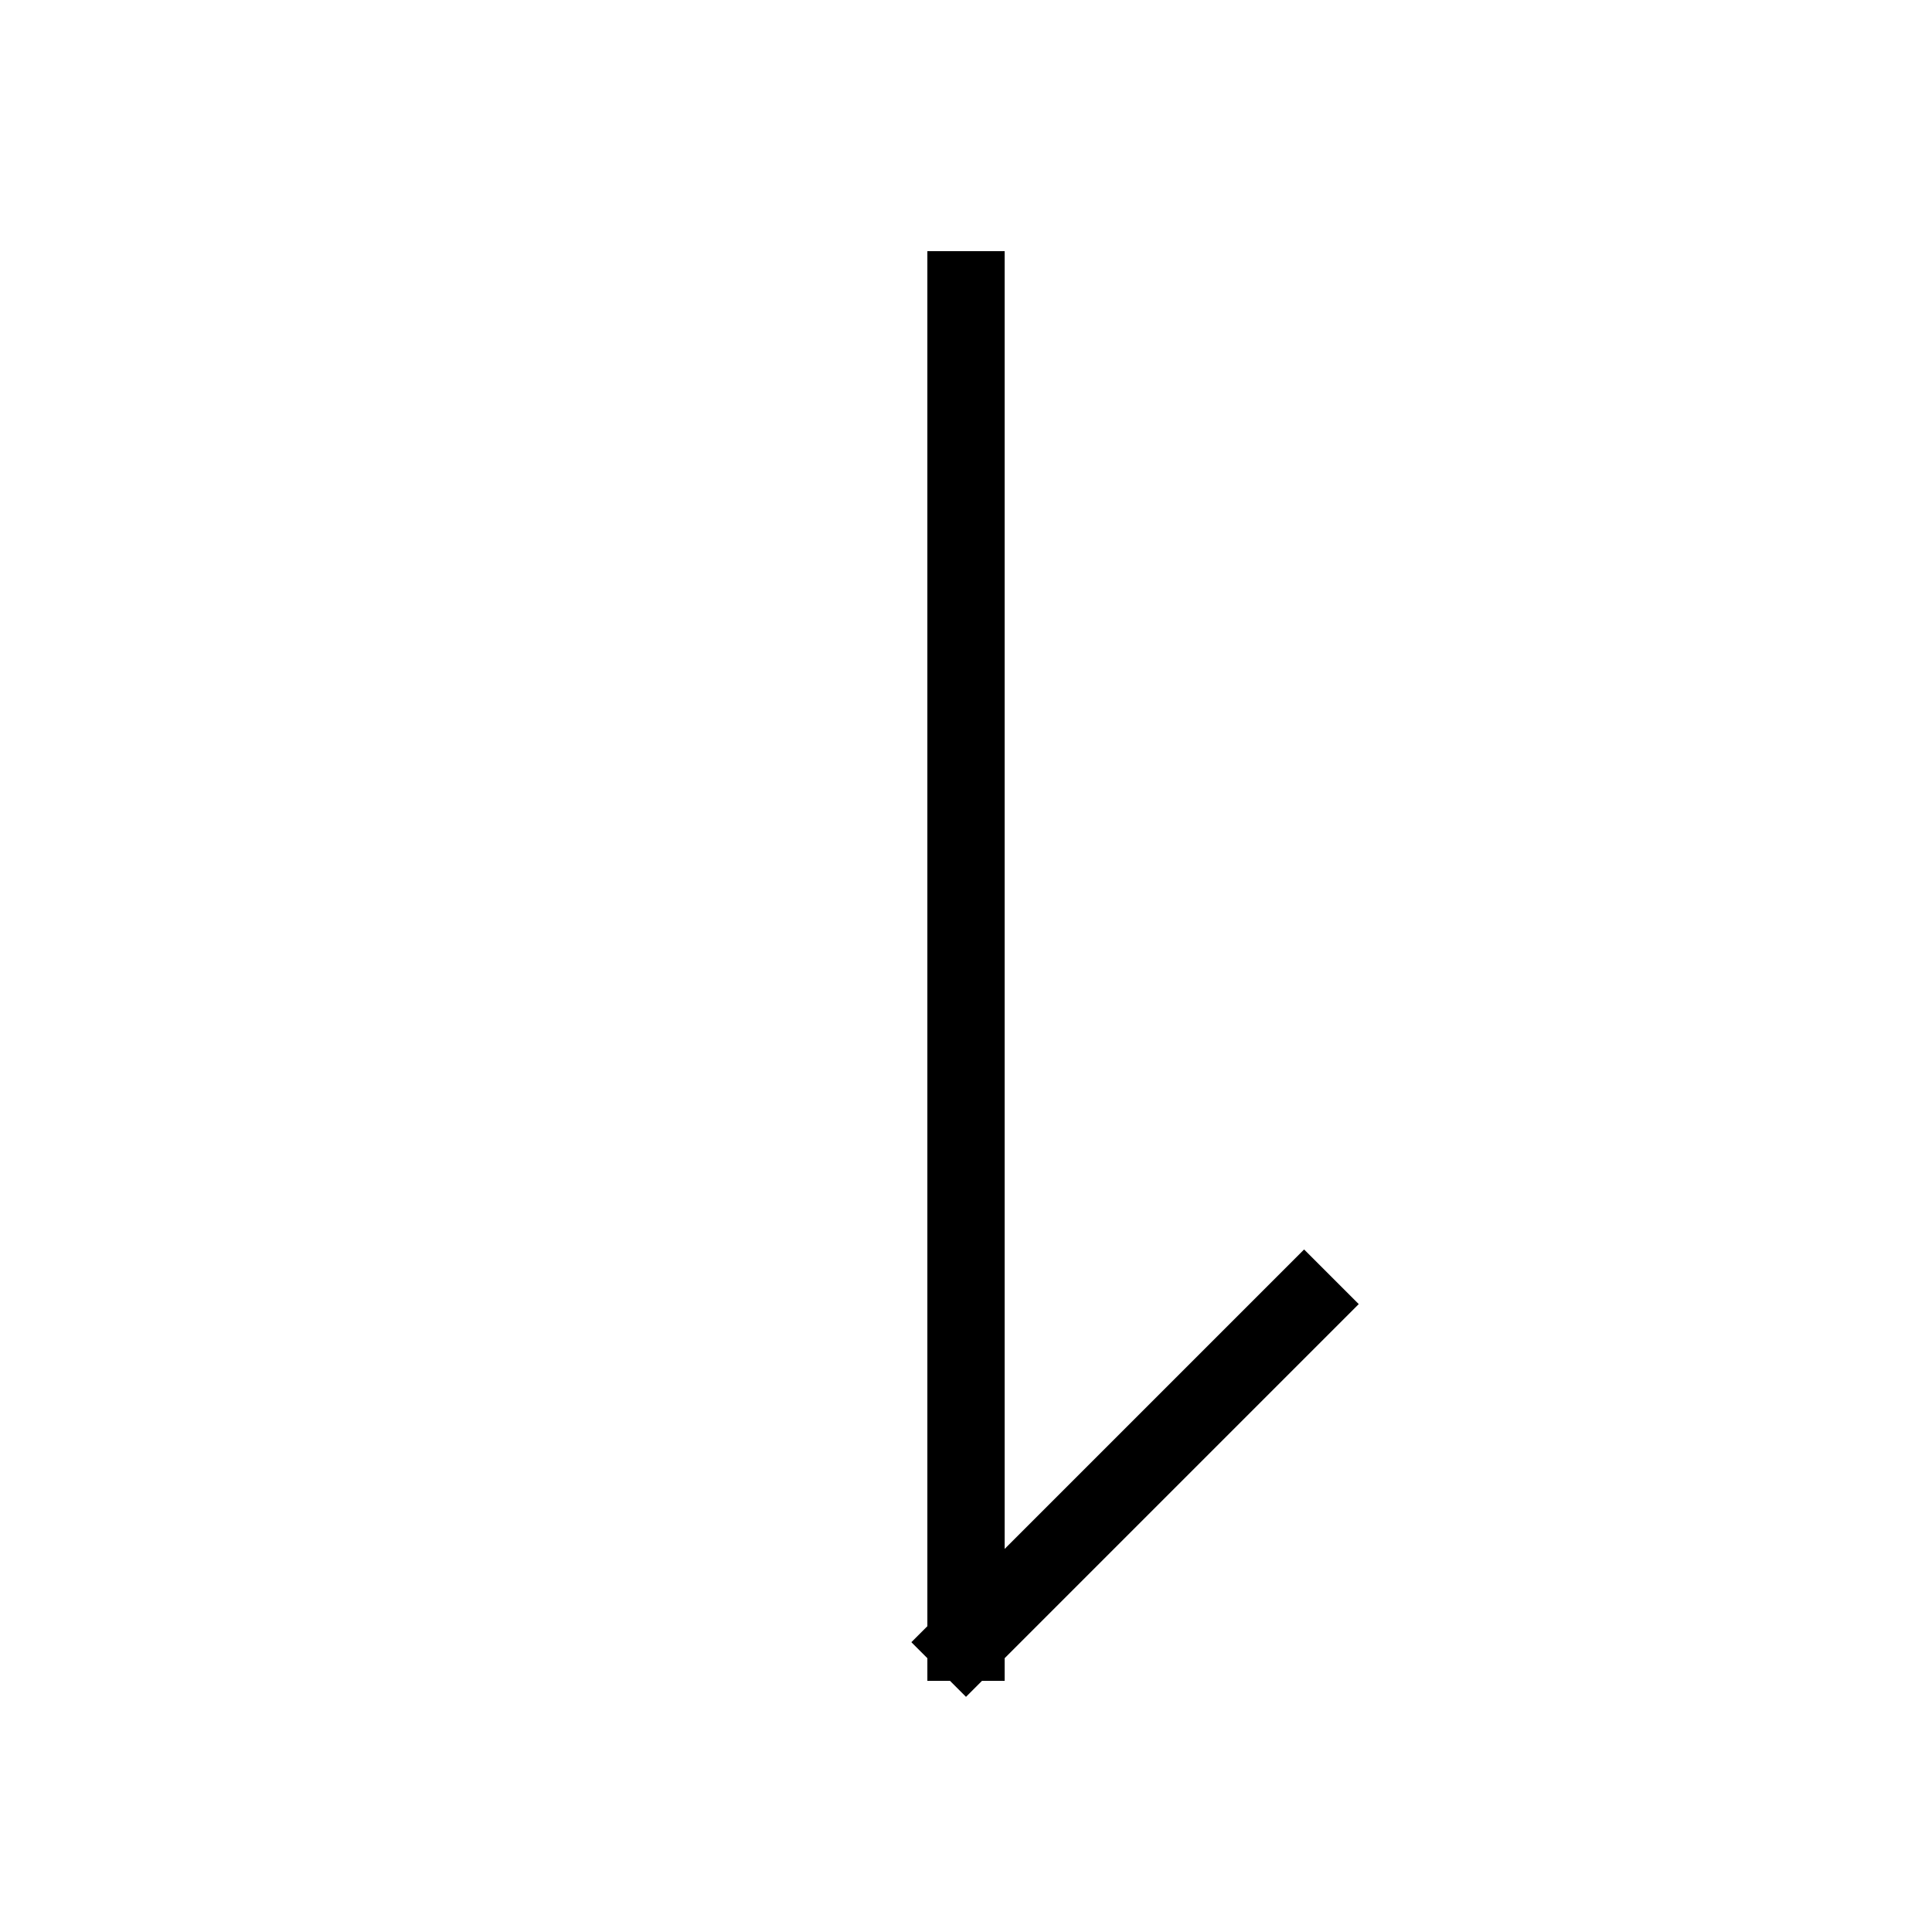
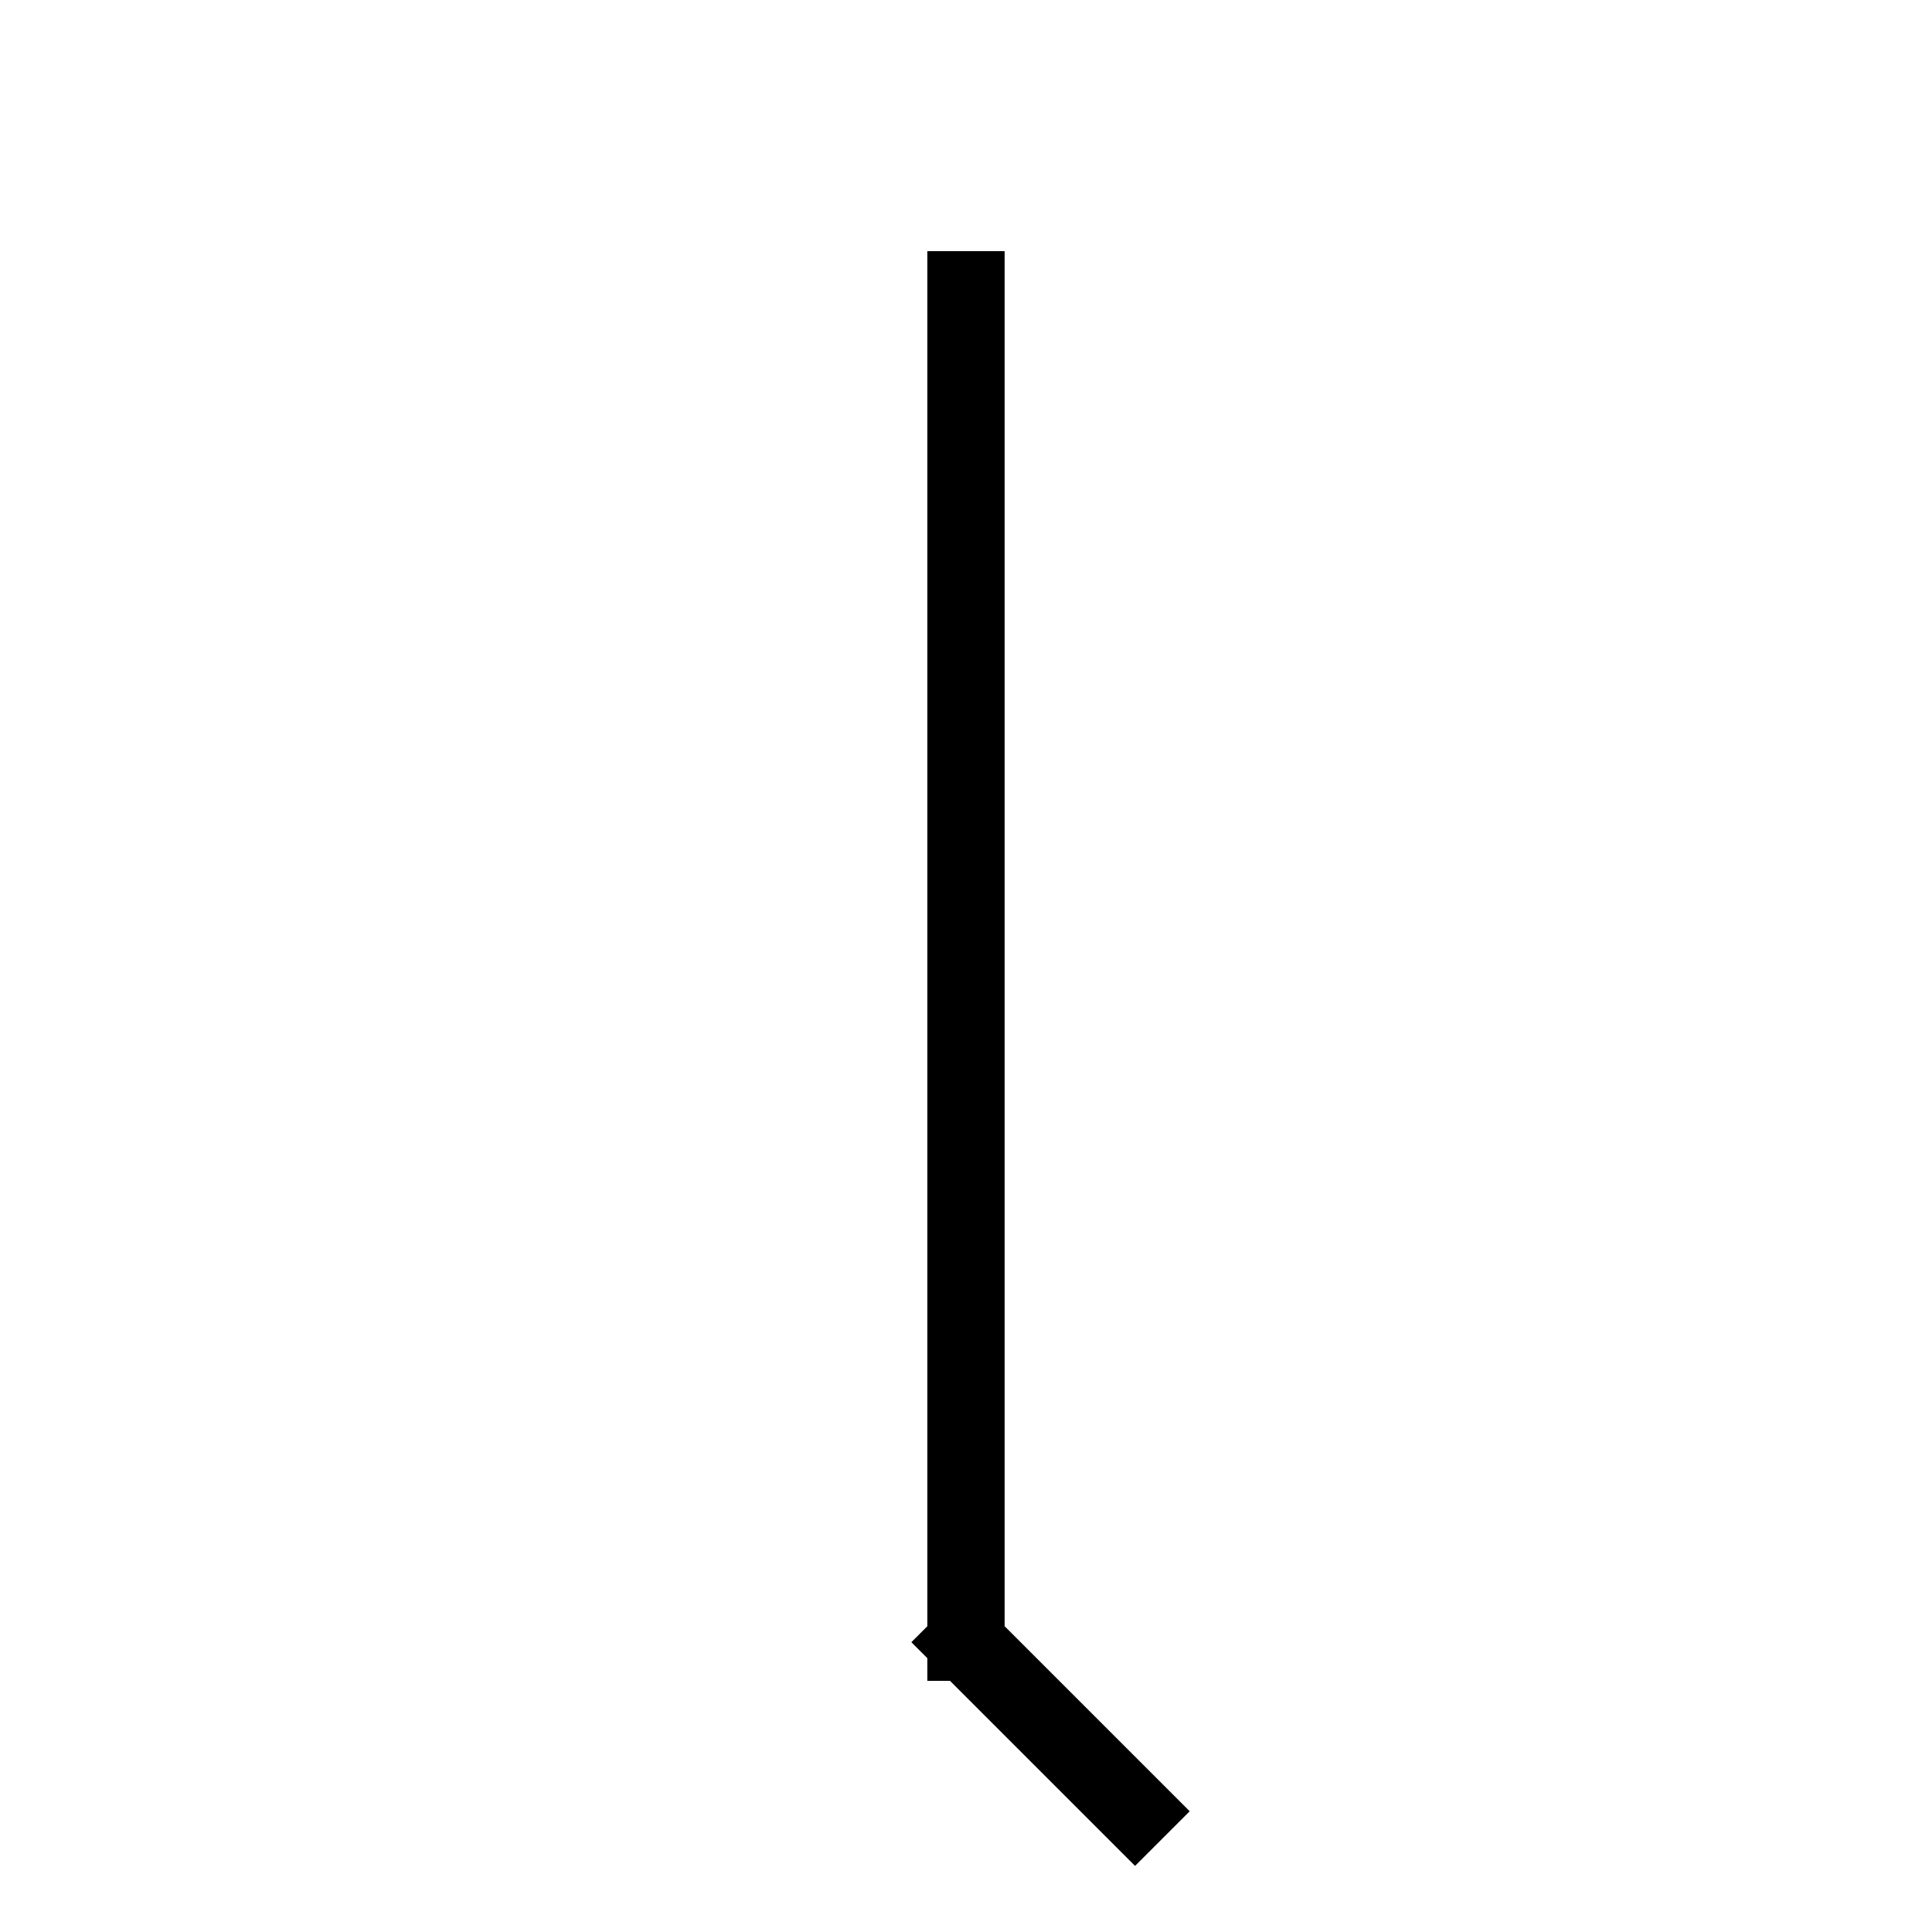
<svg xmlns="http://www.w3.org/2000/svg" viewBox="0 0 100 100" width="100" height="100">
  <line x1="50" y1="15" x2="50" y2="85" stroke="black" stroke-width="4" stroke-linecap="square" />
-   <line x1="50" y1="85" x2="67.5" y2="67.5" stroke="black" stroke-width="4" stroke-linecap="square" />
+   <line x1="50" y1="85" x2="58.75" y2="93.75" stroke="black" stroke-width="4" stroke-linecap="square" />
</svg>
